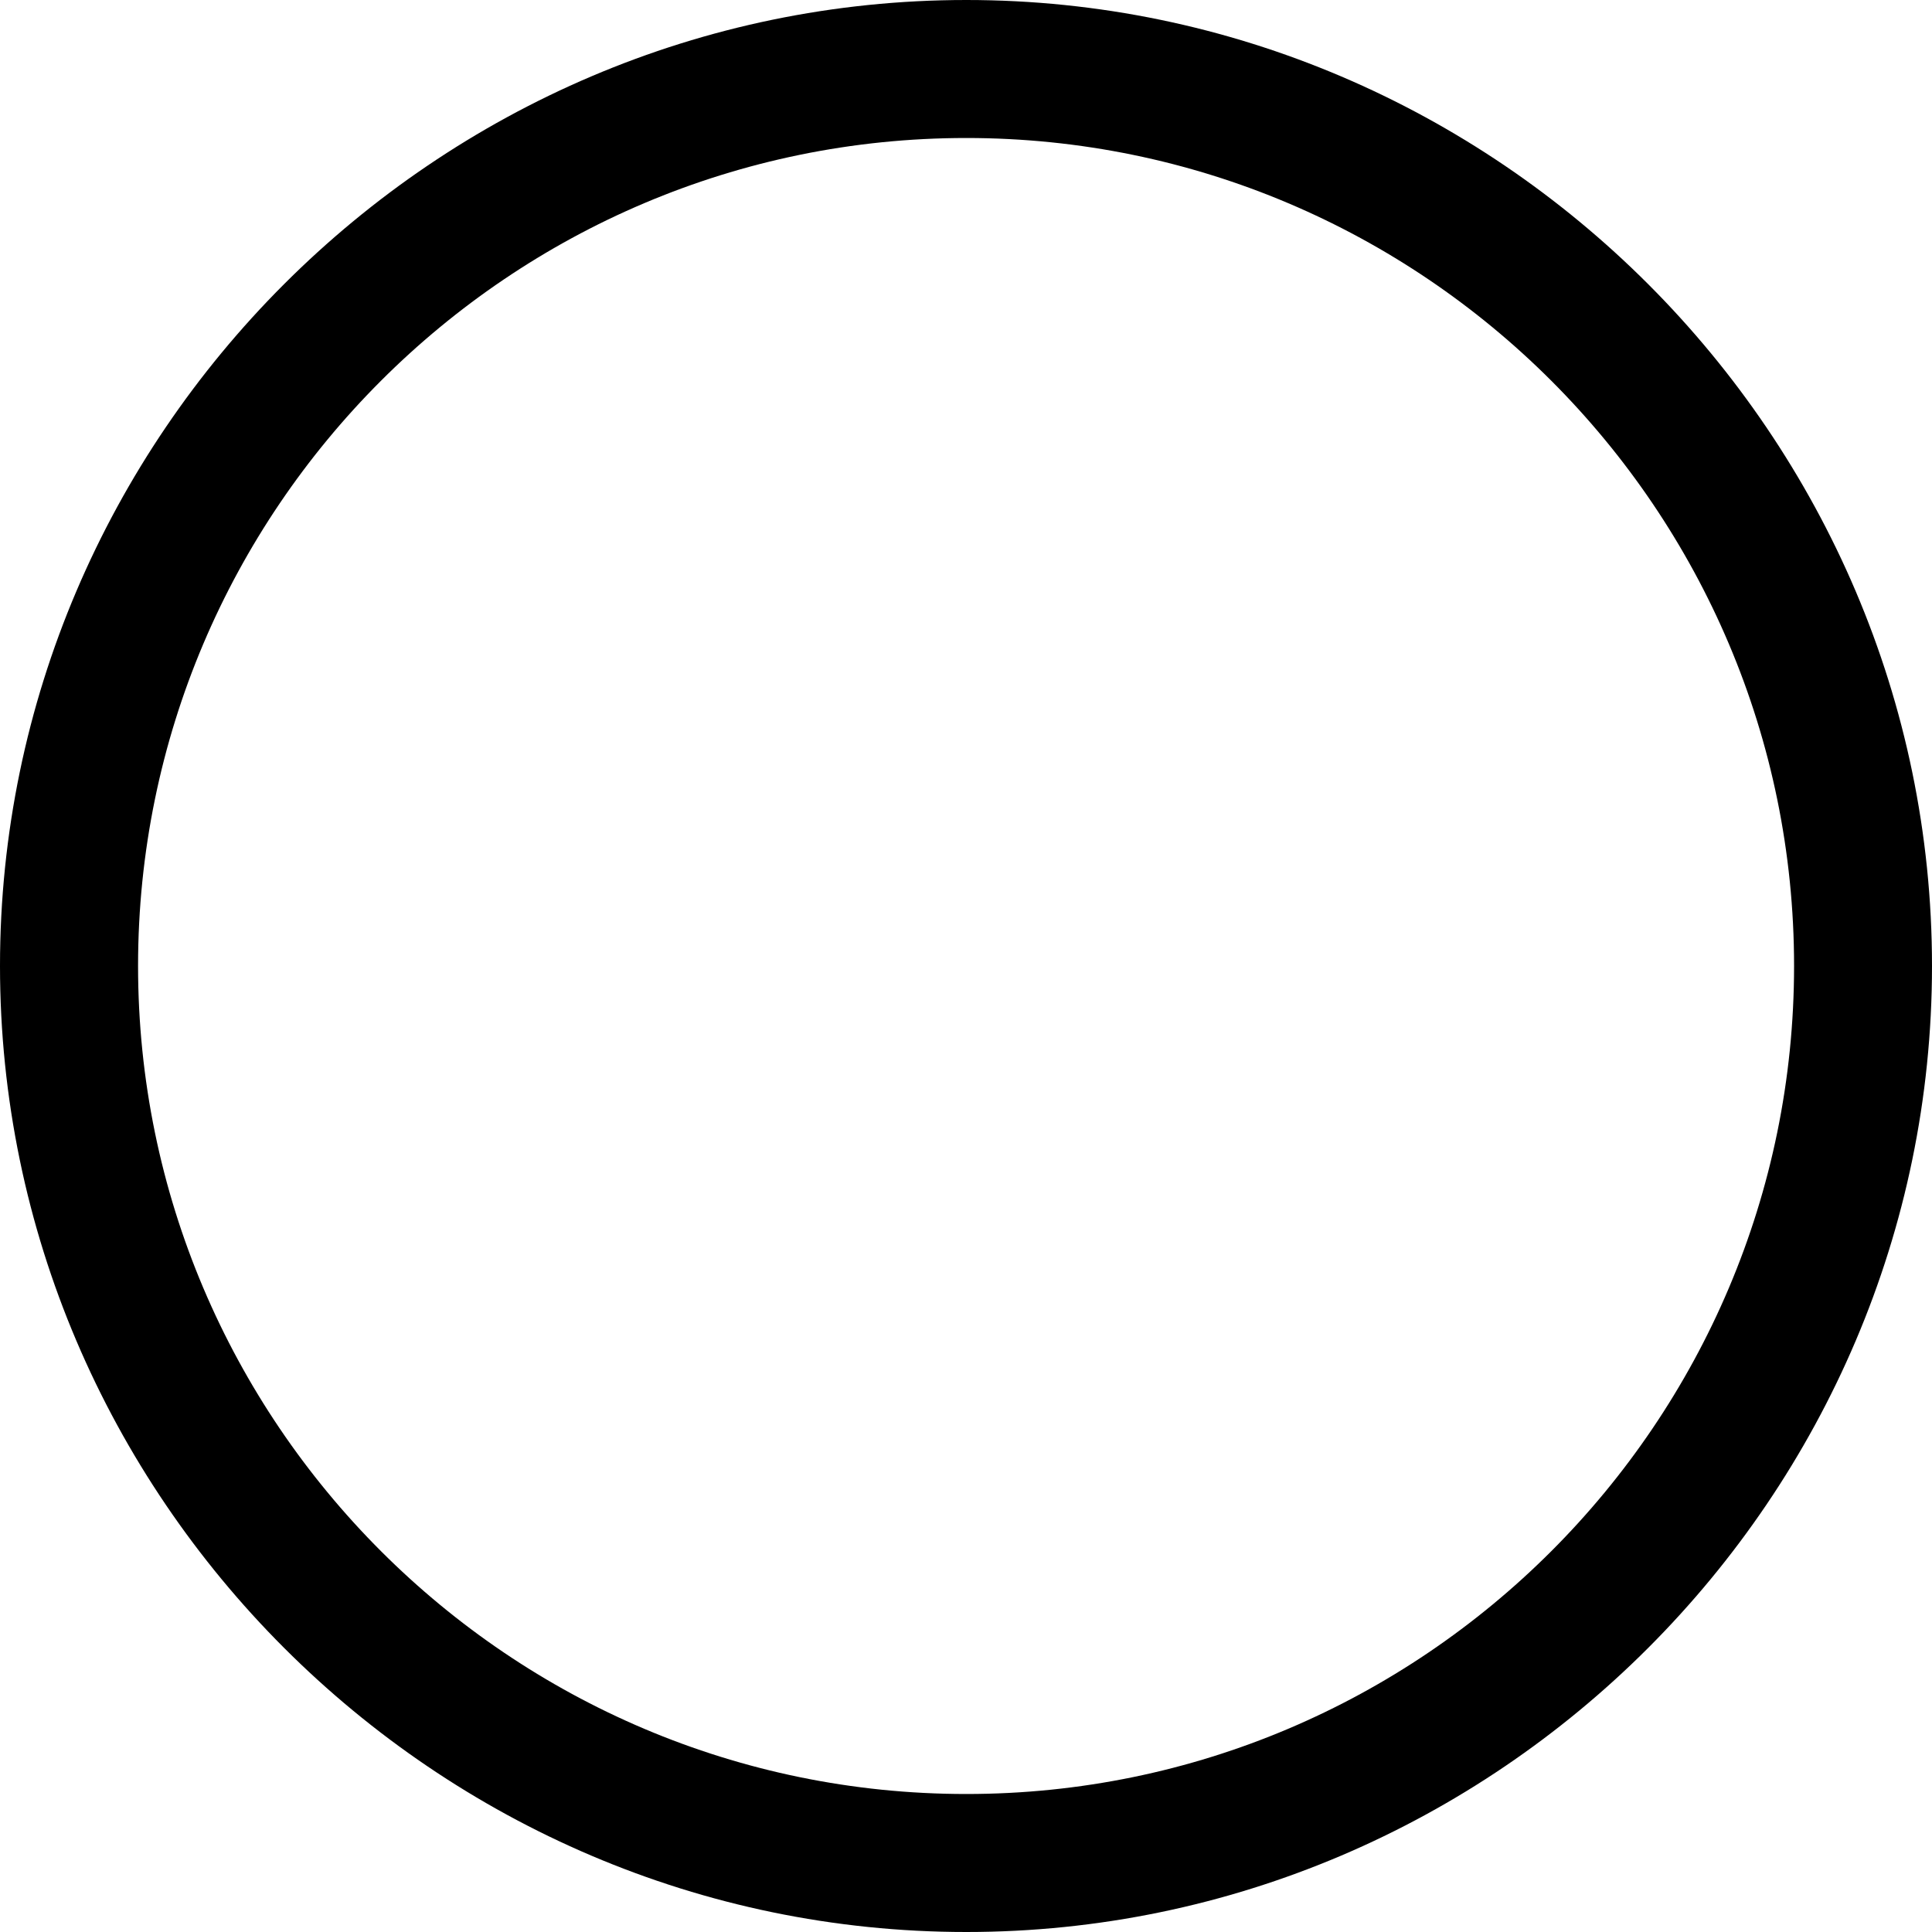
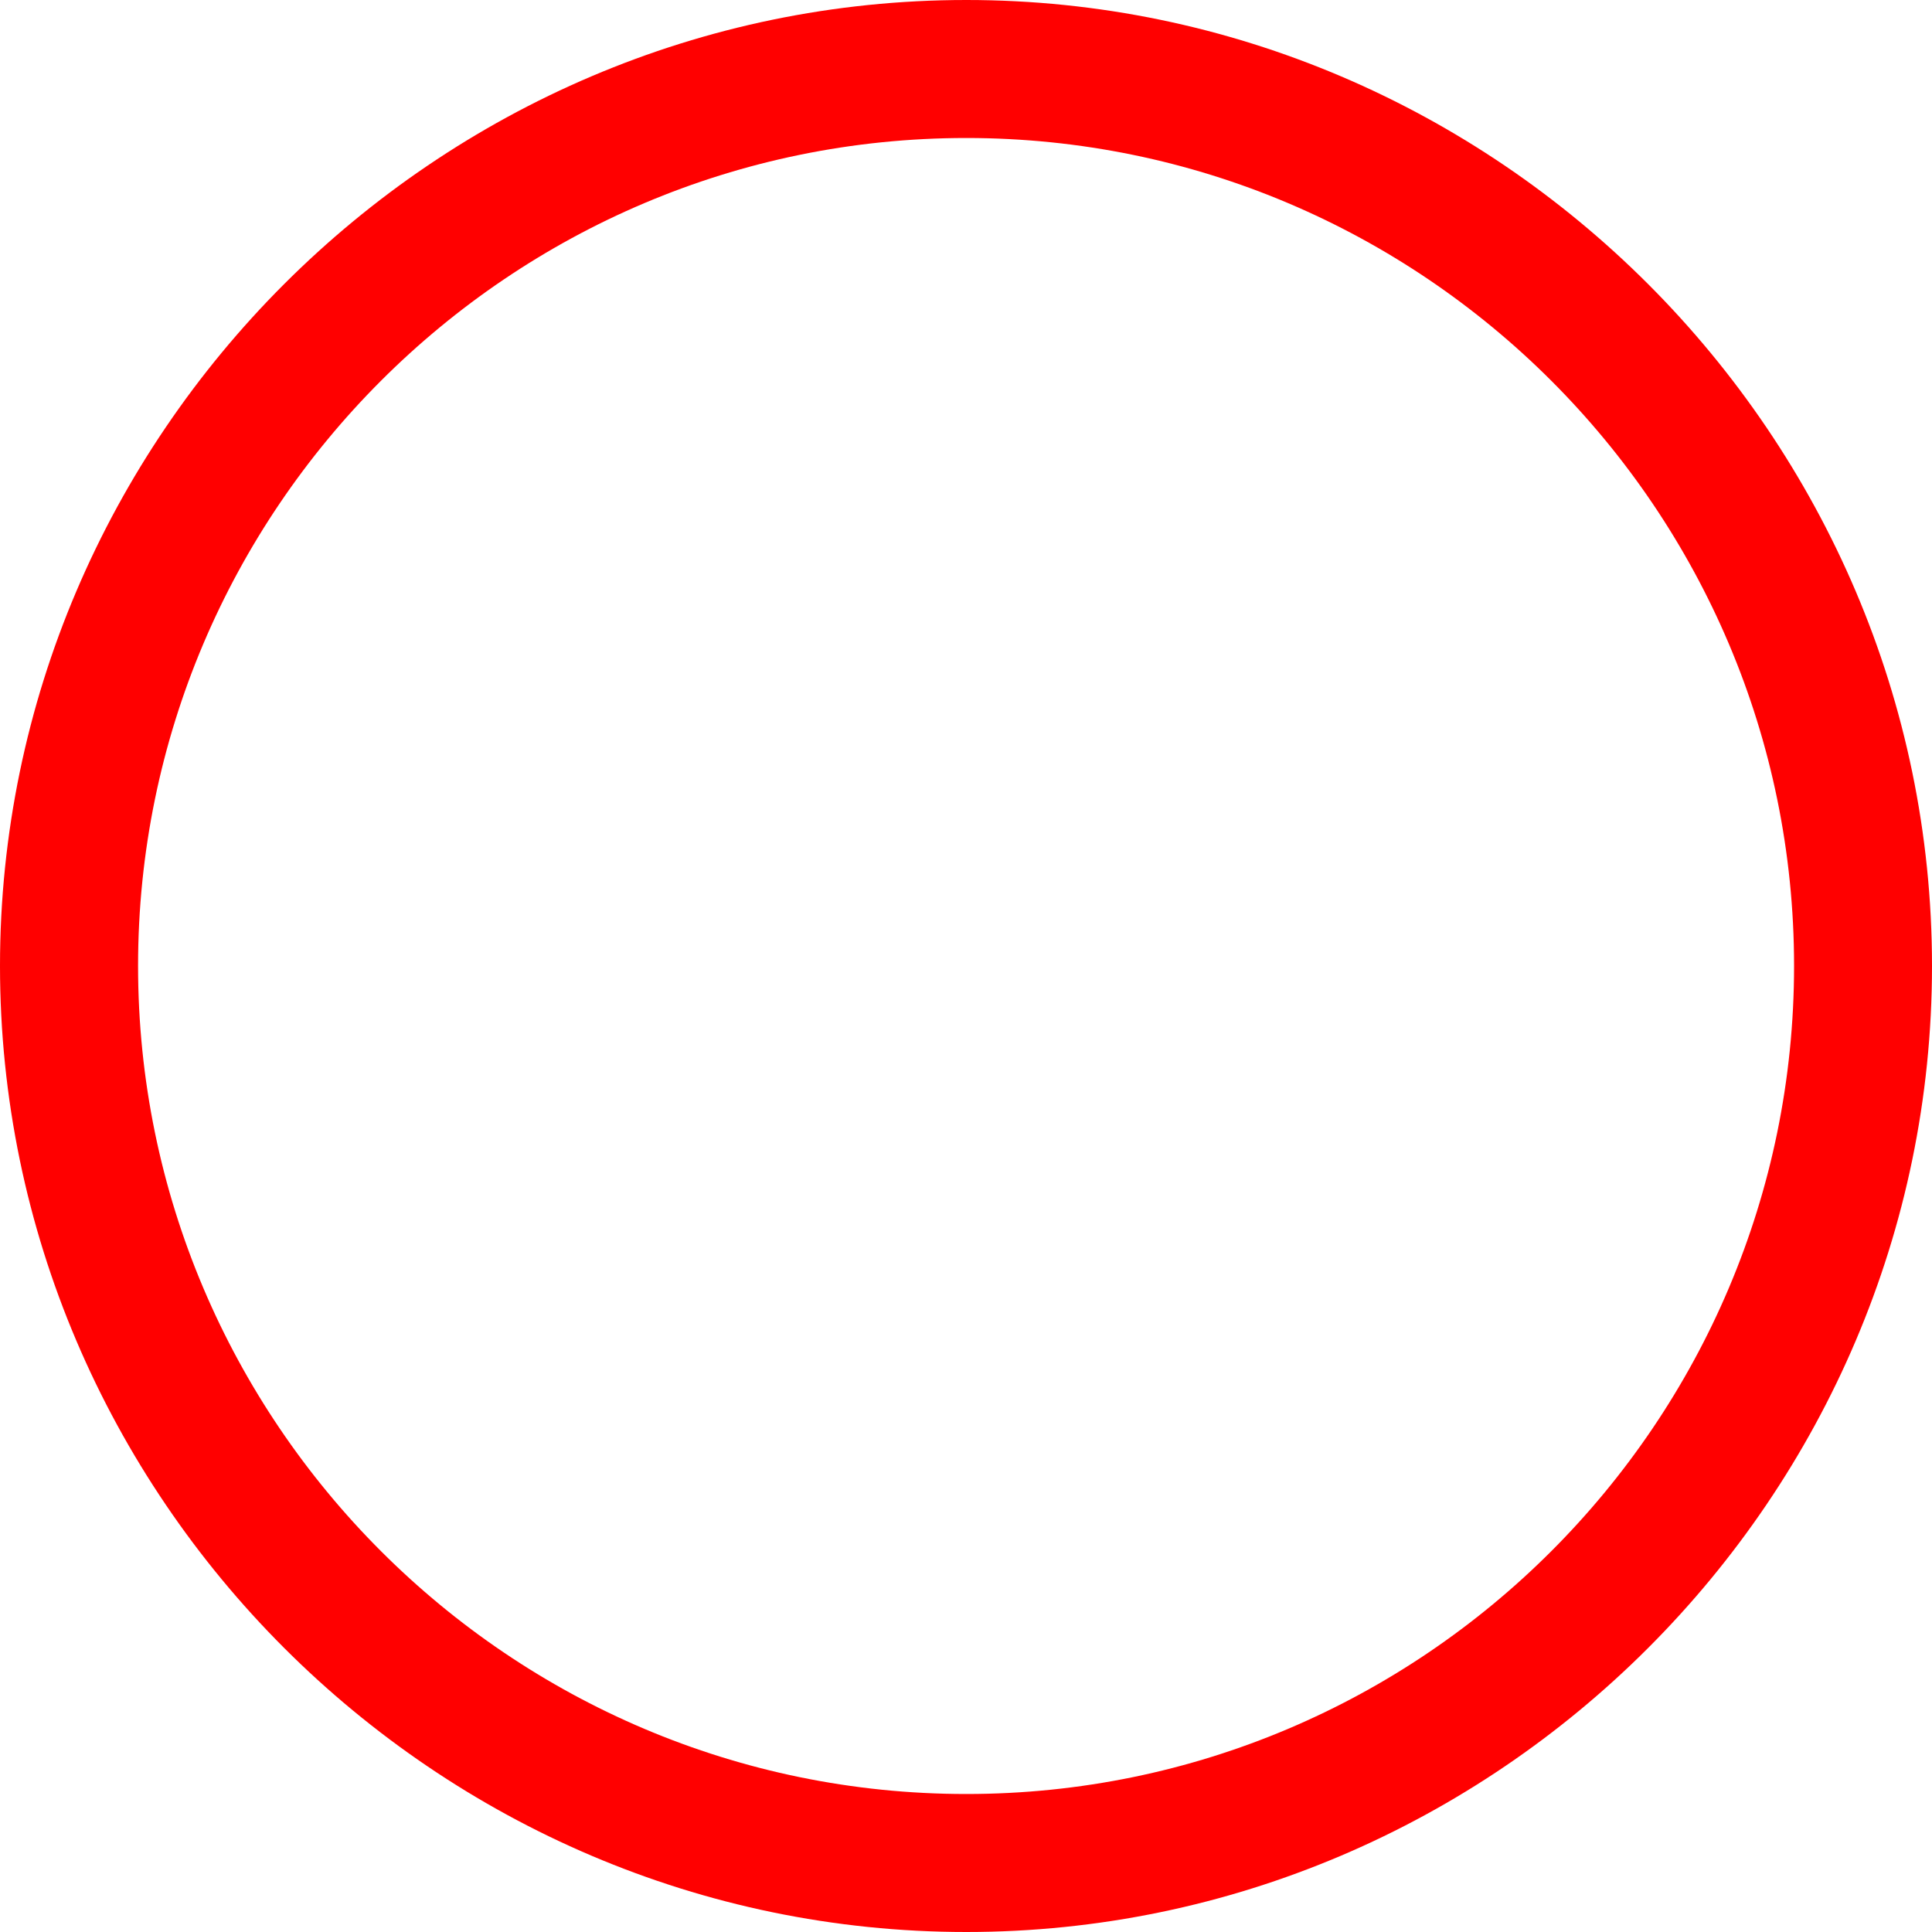
- <svg xmlns="http://www.w3.org/2000/svg" version="1.1" id="Capa_1" x="0px" y="0px" viewBox="0 0 29.107 29.107" style="enable-background:new 0 0 29.107 29.107;" xml:space="preserve">
+ <svg xmlns="http://www.w3.org/2000/svg" version="1.1" id="Capa_1" fill="red" x="0px" y="0px" viewBox="0 0 29.107 29.107" style="enable-background:new 0 0 29.107 29.107;" xml:space="preserve">
  <g>
    <g id="c149_moon">
      <path id="_x3C_Compound_Path_x3E__7_" d="M14.558,2.079c6.877,0,12.471,5.597,12.471,12.473c0,6.877-5.594,12.476-12.471,12.476    c-6.879,0-12.478-5.599-12.478-12.476C2.08,7.676,7.679,2.079,14.558,2.079 M14.558,0C6.563,0,0,6.562,0,14.552    c0,7.995,6.563,14.555,14.558,14.555s14.549-6.56,14.549-14.555C29.106,6.562,22.552,0,14.558,0L14.558,0z" />
    </g>
    <g id="Capa_1_226_">
	</g>
  </g>
  <g>
</g>
  <g>
</g>
  <g>
</g>
  <g>
</g>
  <g>
</g>
  <g>
</g>
  <g>
</g>
  <g>
</g>
  <g>
</g>
  <g>
</g>
  <g>
</g>
  <g>
</g>
  <g>
</g>
  <g>
</g>
  <g>
</g>
</svg>
